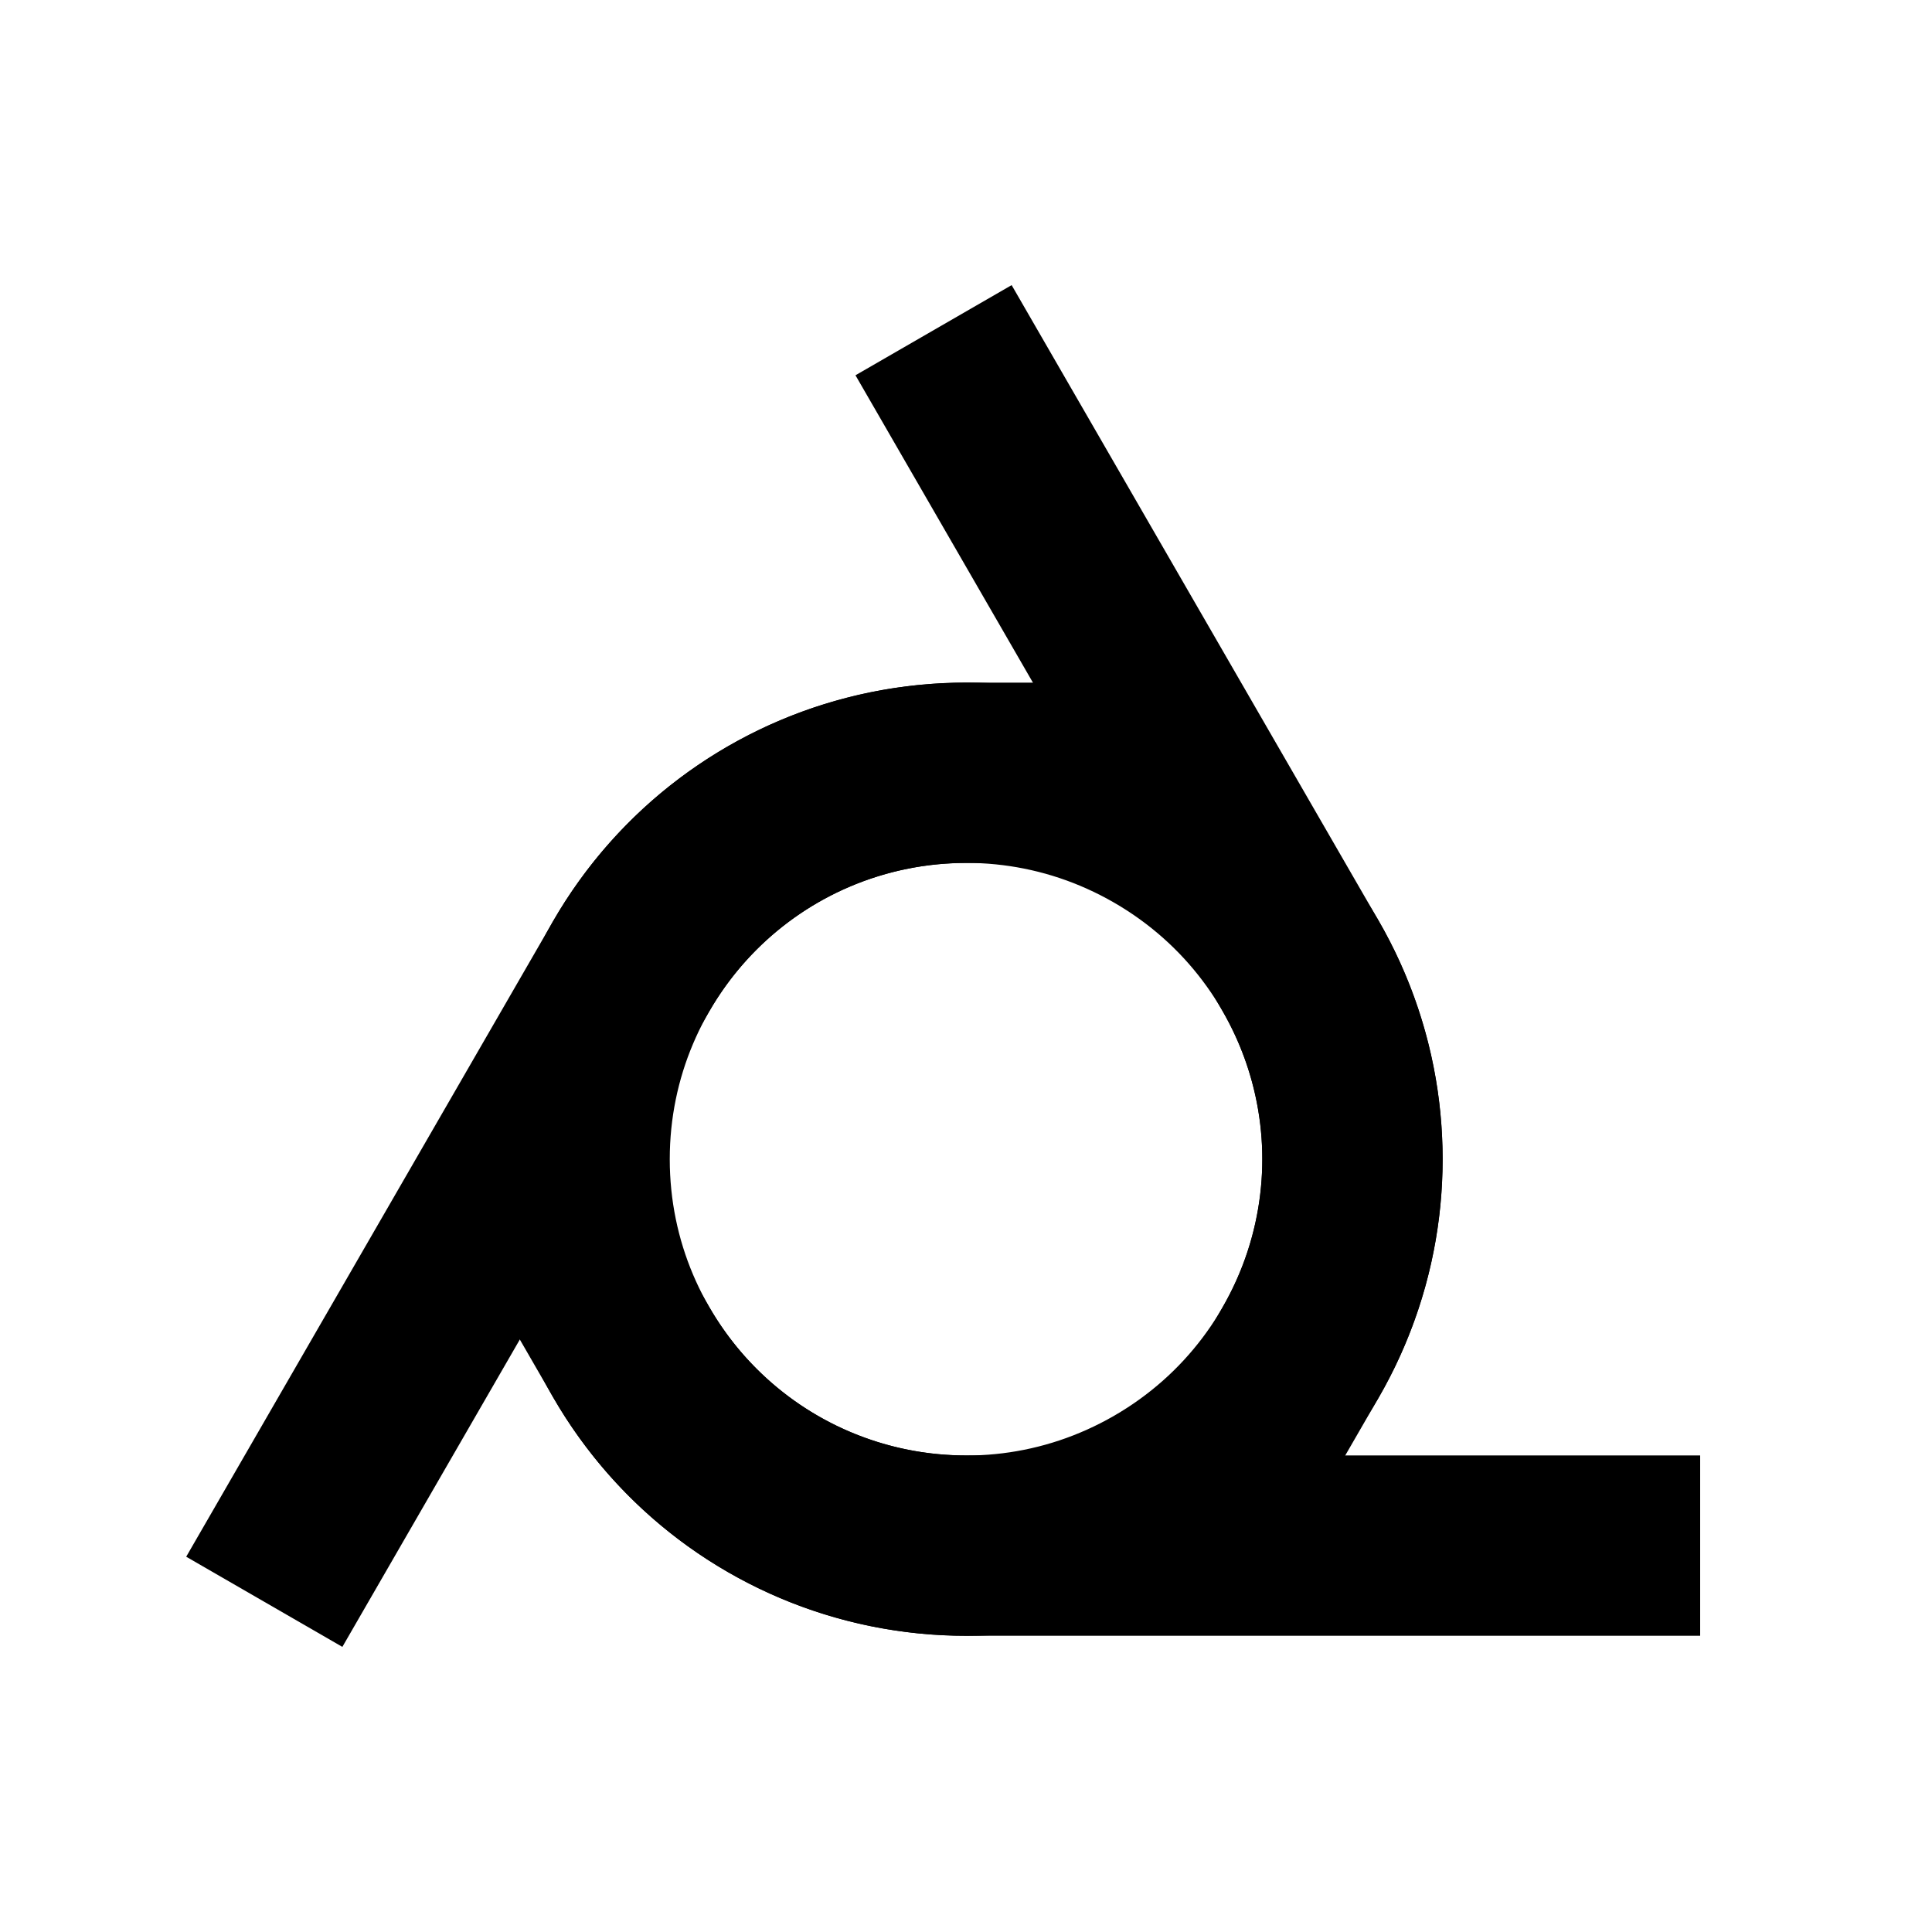
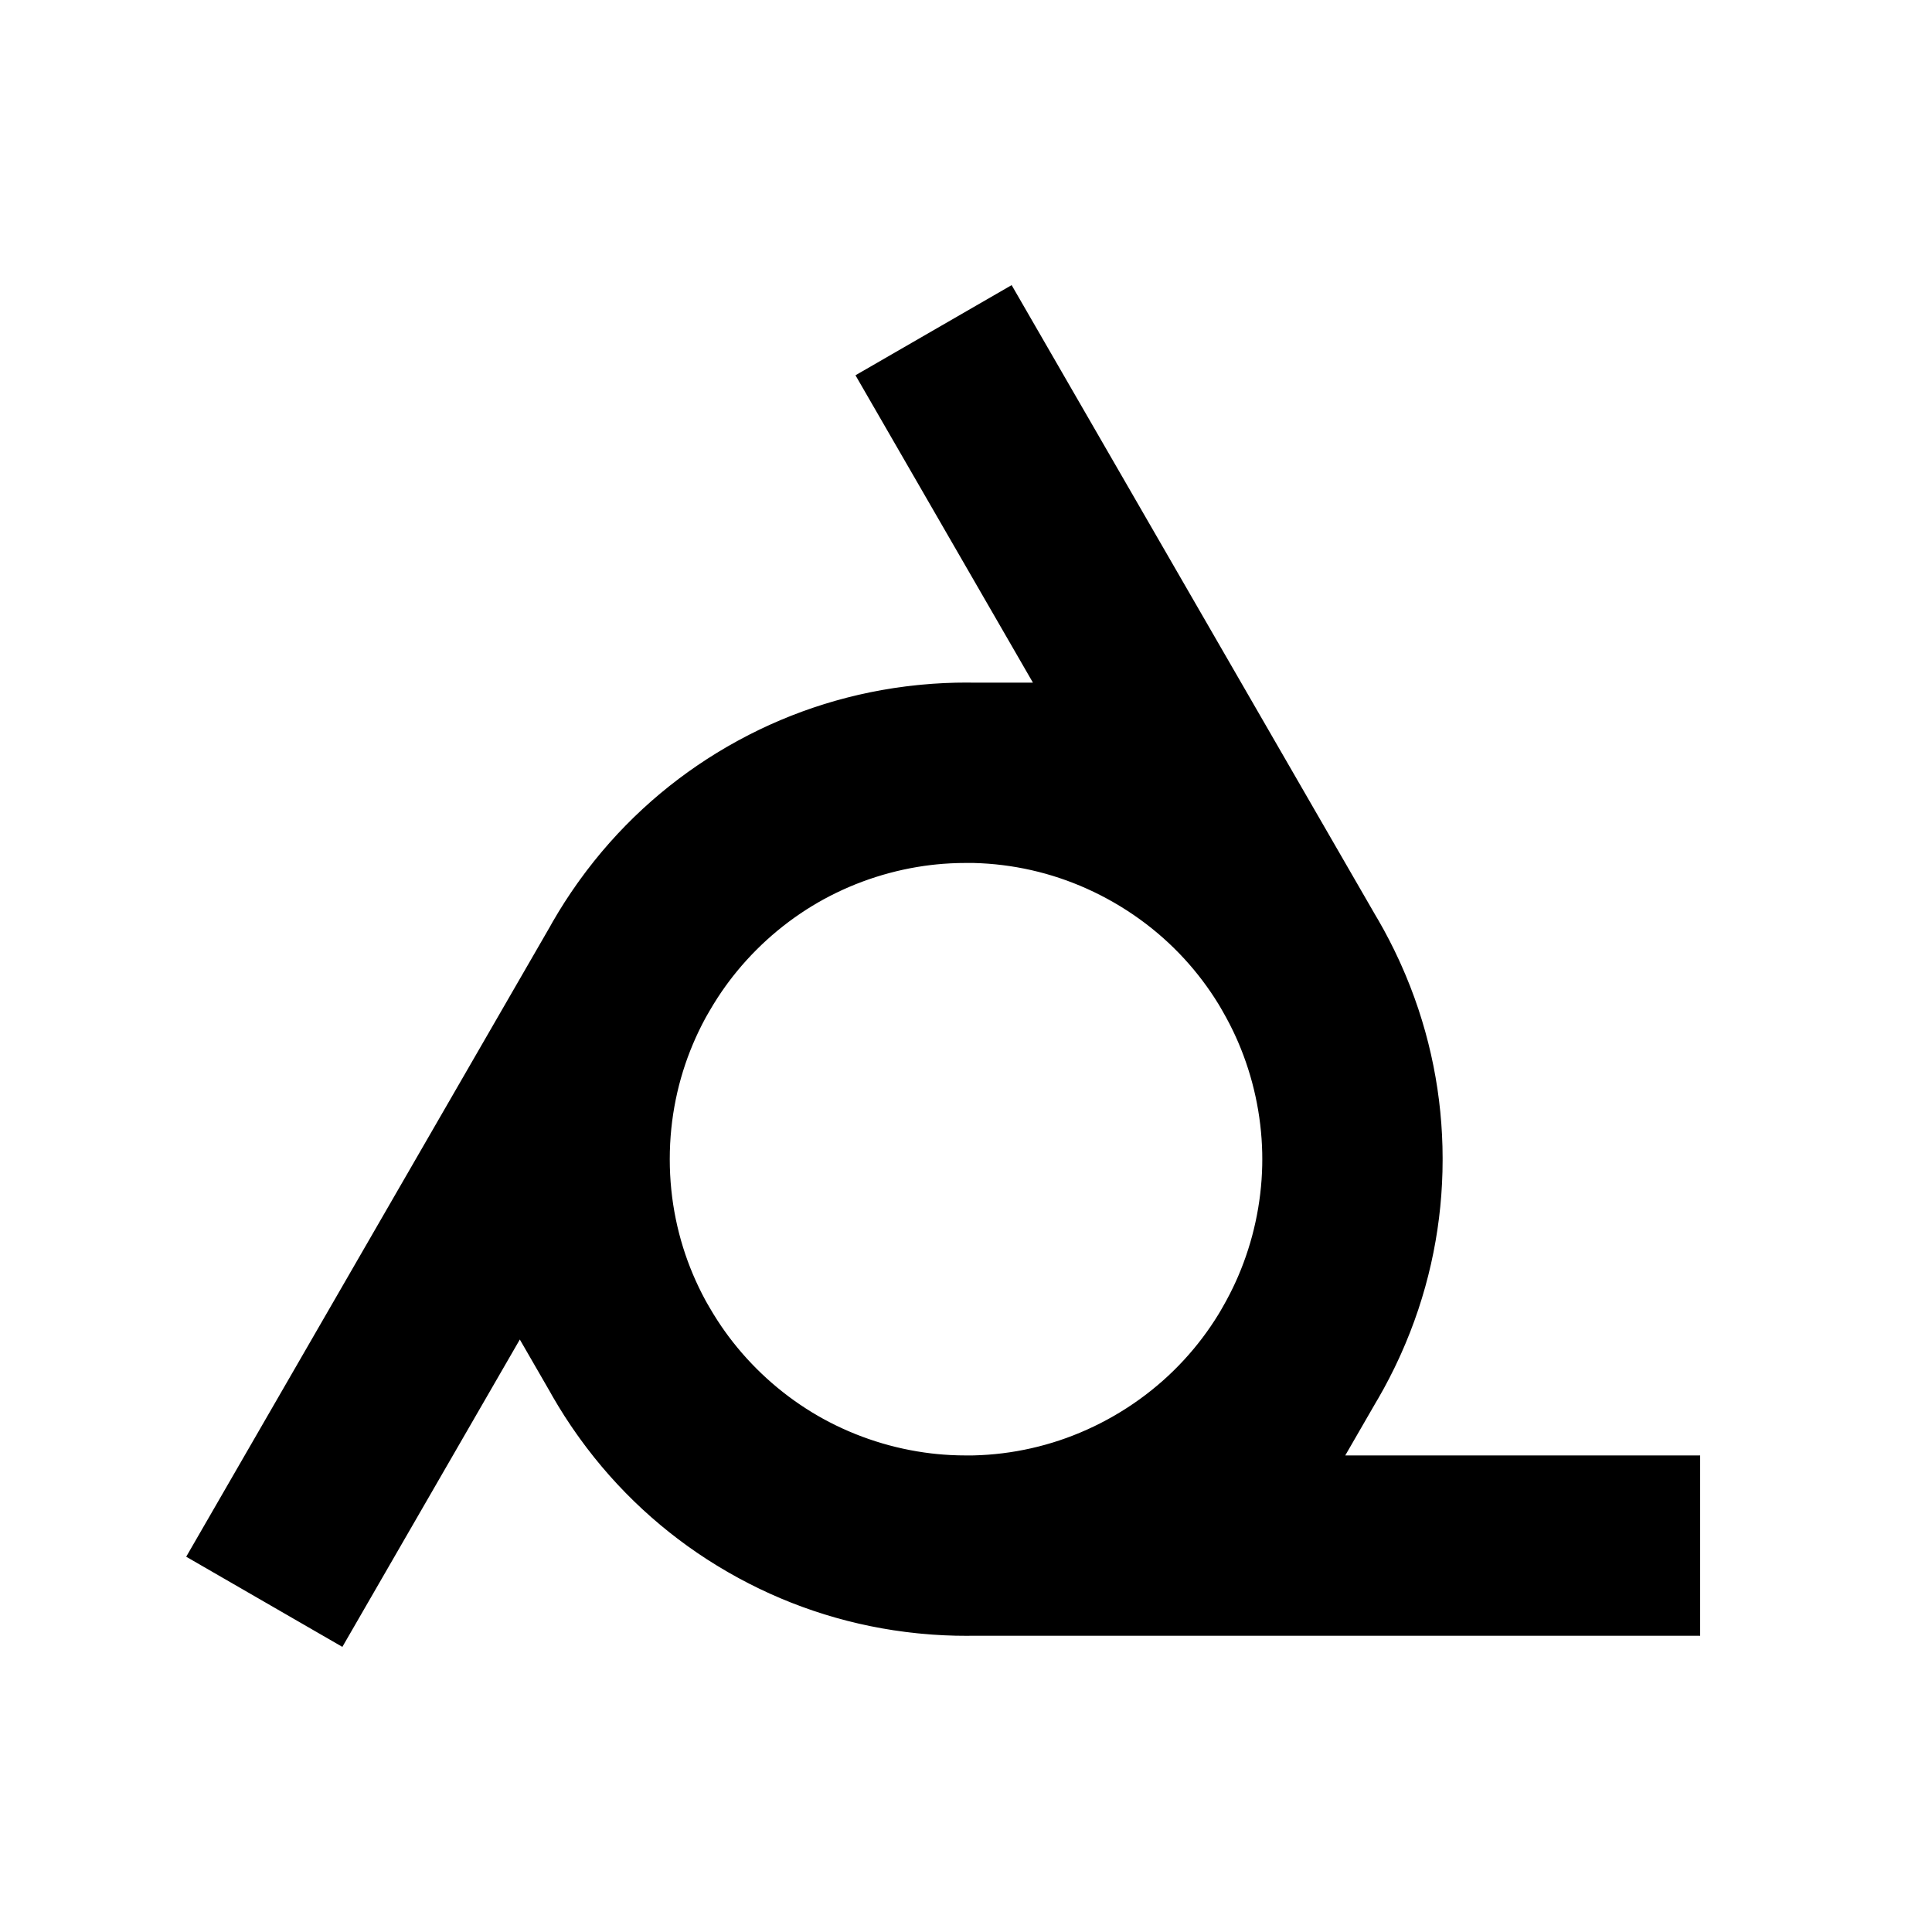
<svg xmlns="http://www.w3.org/2000/svg" fill="none" height="300" stroke="#000" stroke-linecap="square" stroke-width="28" width="300">
-   <path d="M201.962 210a60 60 0 10-103.924-60l-50 86.603" />
-   <path d="M98.038 210a60 60 0 10103.924-60l-50-86.603" />
-   <path d="M150 120a60 60 0 100 120h100" />
+   <path d="M201.962 210a60 60 0 10-103.924-60l-50 86.603M98.038 210a60 60 0 10103.924-60l-50-86.603M150 120a60 60 0 100 120h100" />
</svg>
